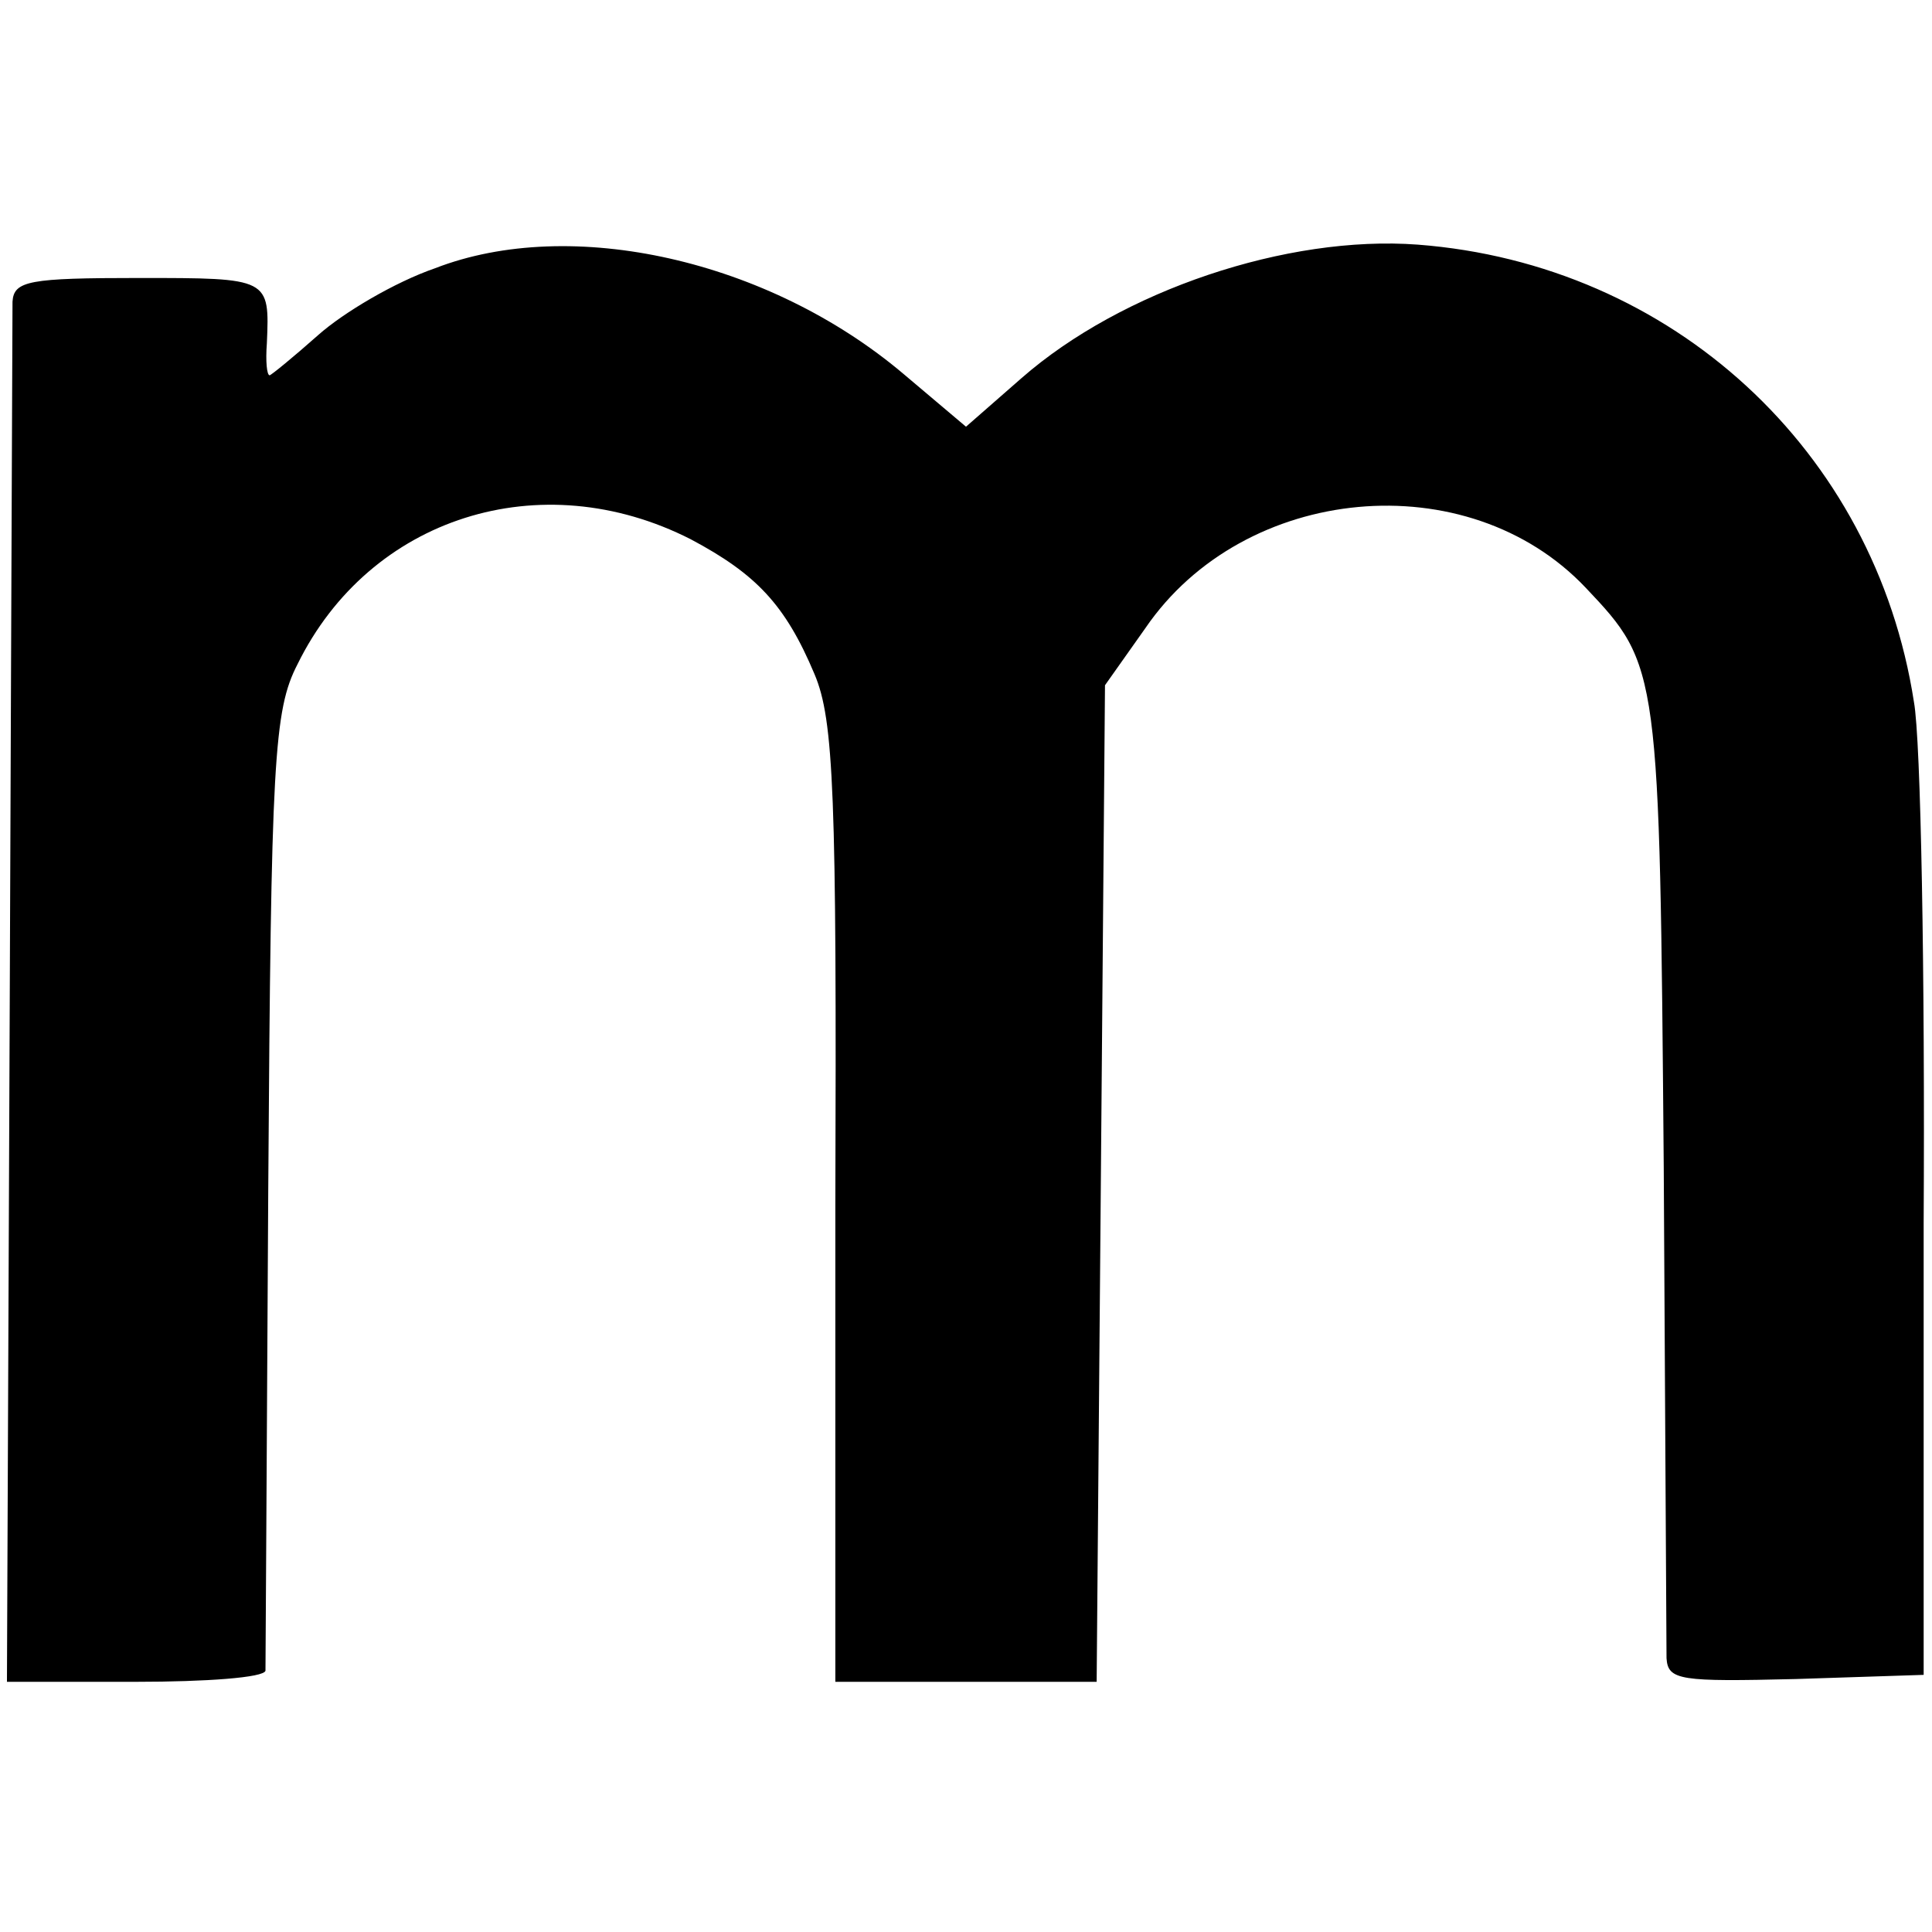
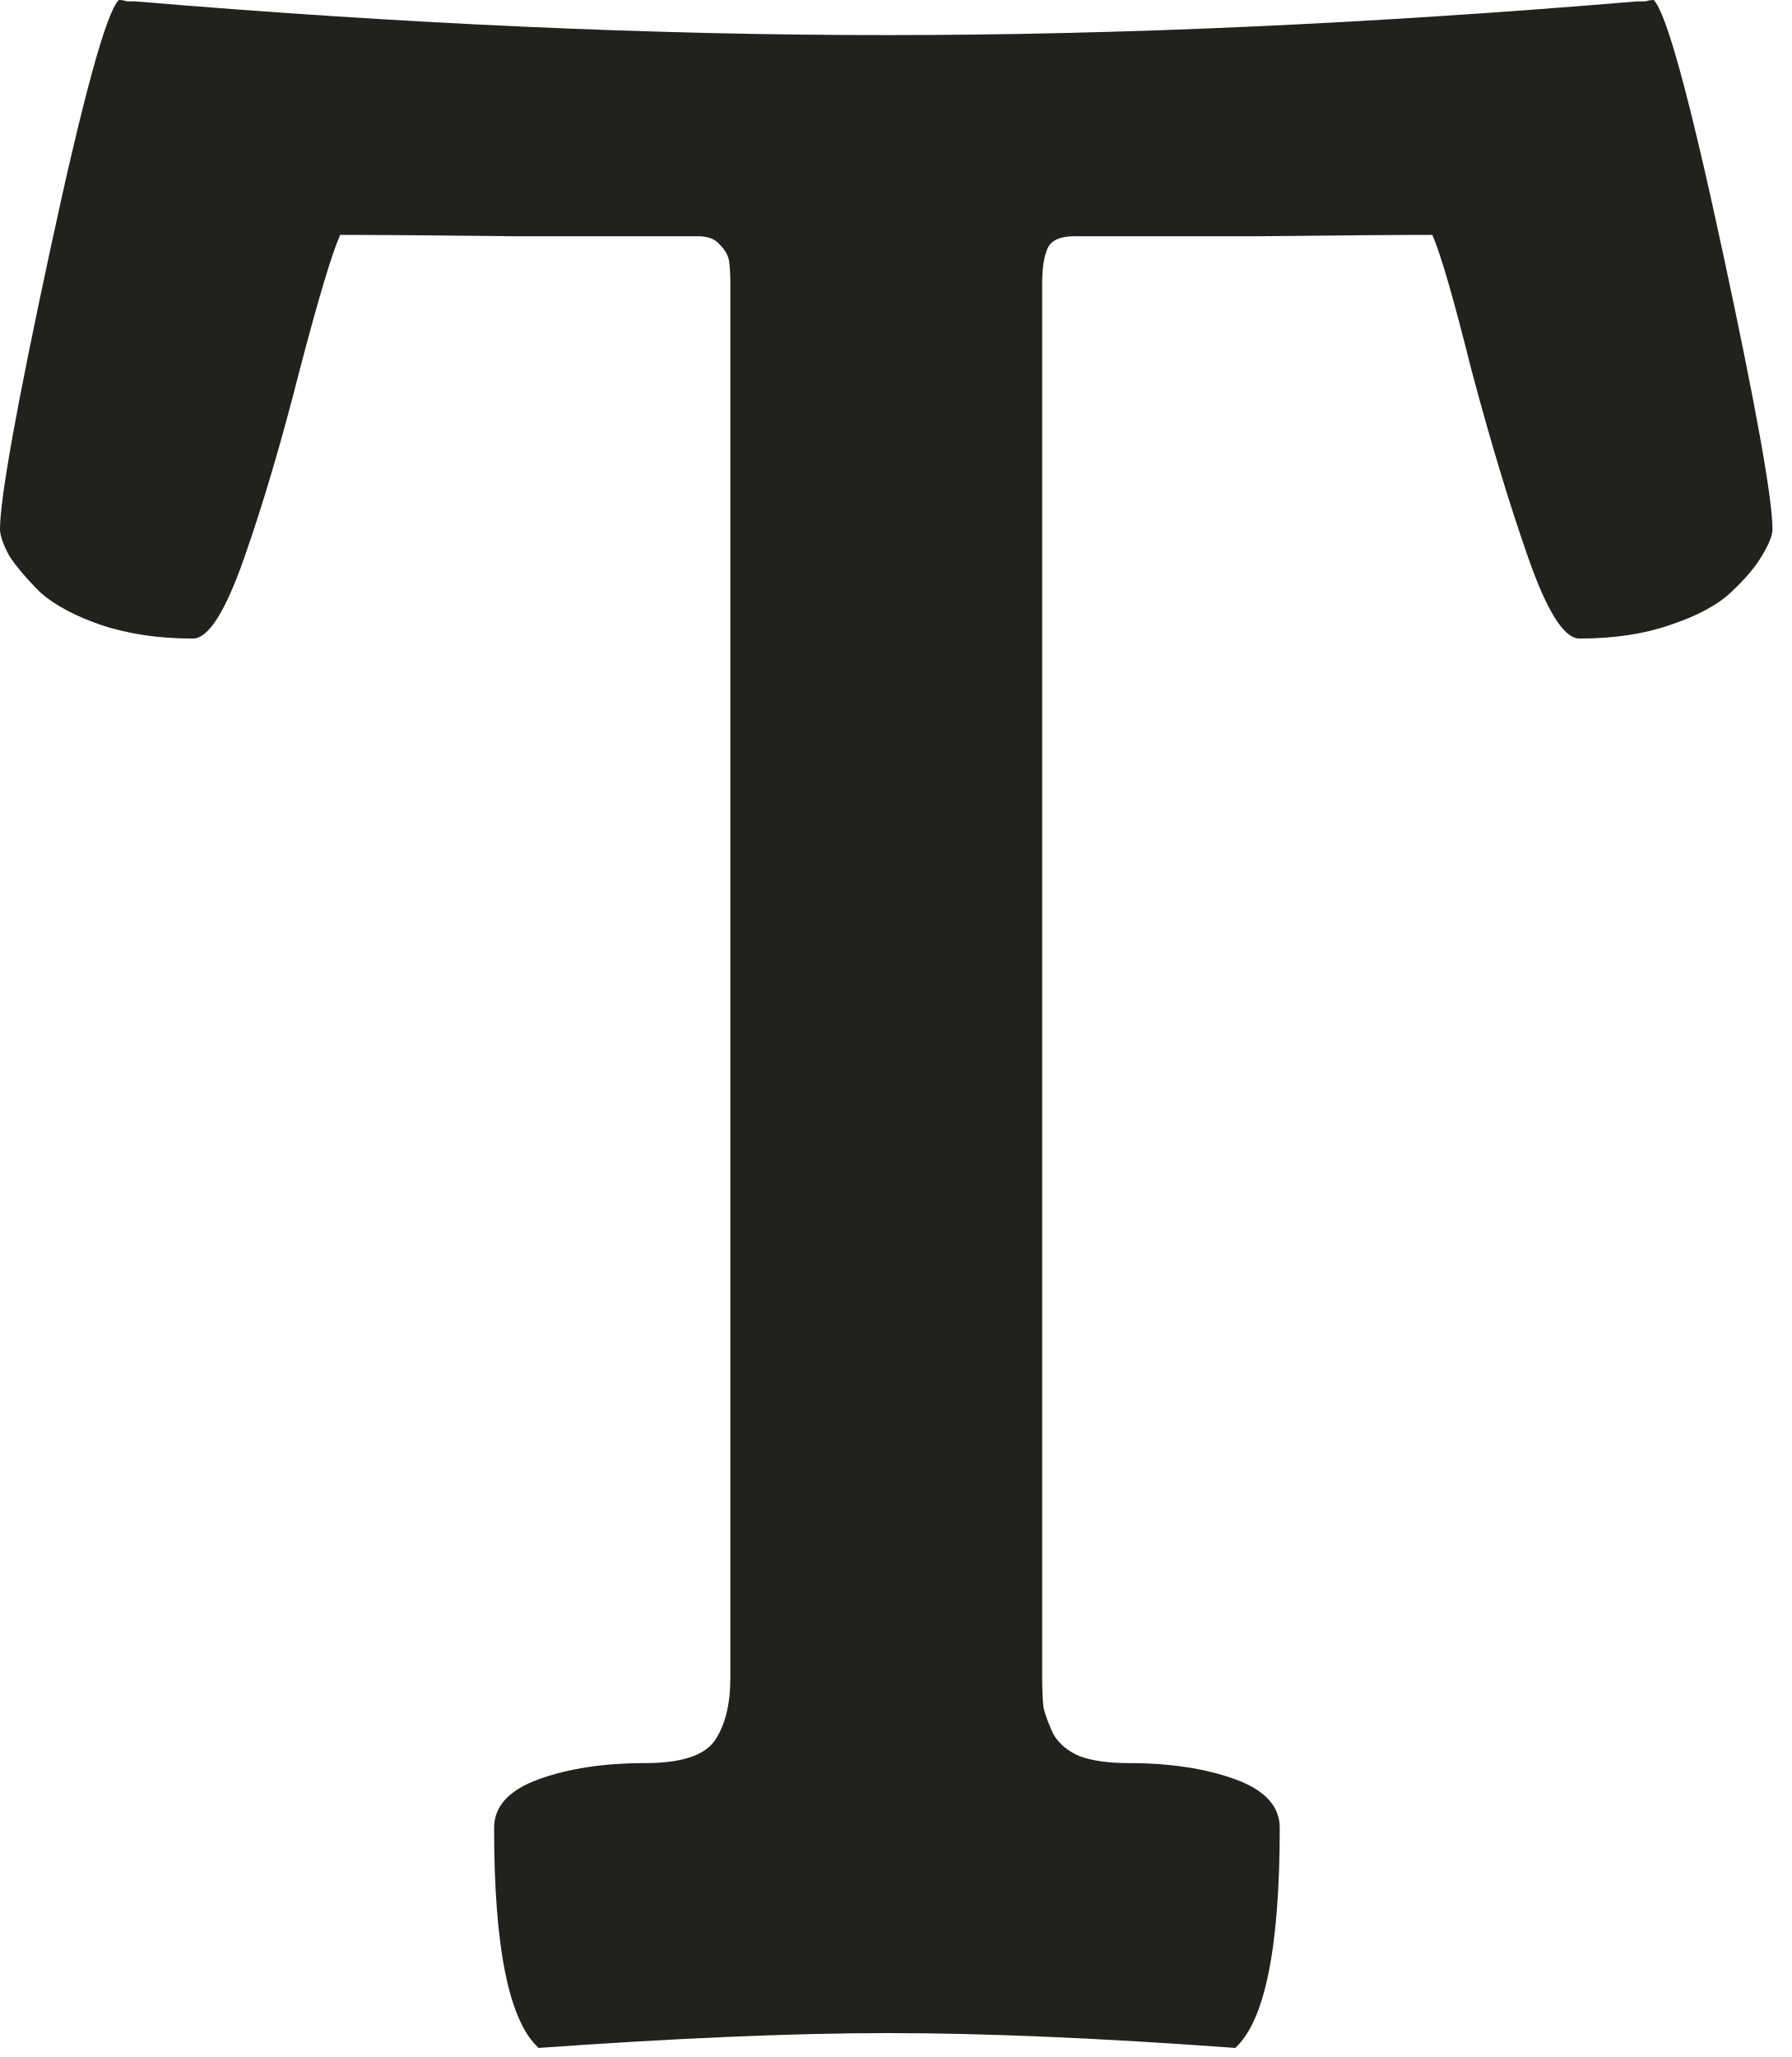
- <svg xmlns="http://www.w3.org/2000/svg" version="1.0" width="139pt" height="139pt" viewBox="0 0 139 139" preserveAspectRatio="xMidYMid meet">
-   <g transform="translate(0,139) scale(0.1,-0.1)" fill="#000000" stroke="none">
-     <path d="M313 1197 c-29 -10 -66 -32 -84 -48 -18 -16 -34 -29 -35 -29 -2 0 -3 10 -2 23 2 47 2 47 -92 47 -79 0 -90 -2 -91 -17 0 -10 -1 -237 -2 -506 l-2 -487 93 0 c50 0 92 3 93 8 0 4 1 160 2 347 2 308 4 344 21 377 52 106 175 145 283 90 47 -25 68 -47 89 -97 14 -33 16 -87 15 -382 l0 -343 94 0 94 0 3 358 3 359 29 41 c71 104 232 119 317 29 53 -56 53 -58 56 -417 1 -184 2 -343 2 -353 1 -16 10 -17 93 -15 l92 3 0 325 c1 179 -2 348 -7 375 -28 181 -174 315 -357 329 -94 7 -213 -33 -285 -96 l-40 -35 -45 38 c-97 82 -239 114 -337 76z" />
-   </g>
+ <svg xmlns="http://www.w3.org/2000/svg" width="81" height="93" viewBox="0 0 81 93" fill="none">
+   <path d="M33.02 75.867V12.817C33.02 12.37 33 12.024 32.959 11.78C32.918 11.536 32.776 11.291 32.532 11.047C32.328 10.803 32.003 10.681 31.555 10.681C29.643 10.681 26.855 10.681 23.193 10.681C19.572 10.64 16.968 10.62 15.381 10.62C15.015 11.434 14.404 13.468 13.55 16.724C12.736 19.938 11.902 22.766 11.047 25.207C10.193 27.649 9.42 28.87 8.728 28.87C7.182 28.87 5.798 28.666 4.578 28.259C3.398 27.852 2.482 27.364 1.831 26.794C1.221 26.184 0.753 25.635 0.427 25.146C0.142 24.617 -2.28882e-05 24.211 -2.28882e-05 23.926C-2.28882e-05 22.542 0.753 18.351 2.258 11.352C3.764 4.354 4.801 0.57 5.371 0C5.493 0 5.615 0.02 5.737 0.061C5.859 0.061 5.981 0.061 6.103 0.061C18.189 1.078 29.521 1.587 40.1 1.587C50.639 1.587 61.951 1.078 74.036 0.061C74.158 0.061 74.28 0.061 74.402 0.061C74.524 0.02 74.646 0 74.768 0C75.338 0.57 76.375 4.354 77.881 11.352C79.386 18.351 80.139 22.542 80.139 23.926C80.139 24.211 79.976 24.617 79.651 25.146C79.366 25.635 78.898 26.184 78.247 26.794C77.637 27.364 76.721 27.852 75.501 28.259C74.32 28.666 72.957 28.87 71.411 28.87C70.719 28.87 69.946 27.649 69.092 25.207C68.237 22.766 67.383 19.938 66.528 16.724C65.715 13.468 65.124 11.434 64.758 10.62C63.171 10.62 60.547 10.64 56.885 10.681C53.263 10.681 50.496 10.681 48.584 10.681C47.933 10.681 47.526 10.864 47.363 11.23C47.2 11.597 47.119 12.126 47.119 12.817V75.745C47.119 76.355 47.139 76.843 47.18 77.21C47.261 77.535 47.404 77.921 47.607 78.369C47.852 78.817 48.258 79.163 48.828 79.407C49.398 79.61 50.13 79.712 51.025 79.712C52.897 79.712 54.504 79.956 55.847 80.444C57.19 80.933 57.861 81.665 57.861 82.642C57.861 88.053 57.19 91.37 55.847 92.59C49.744 92.143 44.515 91.919 40.161 91.919C35.889 91.919 30.619 92.143 24.353 92.59C23.01 91.37 22.339 88.053 22.339 82.642C22.339 81.665 23.01 80.933 24.353 80.444C25.696 79.956 27.303 79.712 29.175 79.712C30.762 79.712 31.799 79.386 32.288 78.735C32.776 78.044 33.02 77.087 33.02 75.867Z" fill="#21211E" />
</svg>
